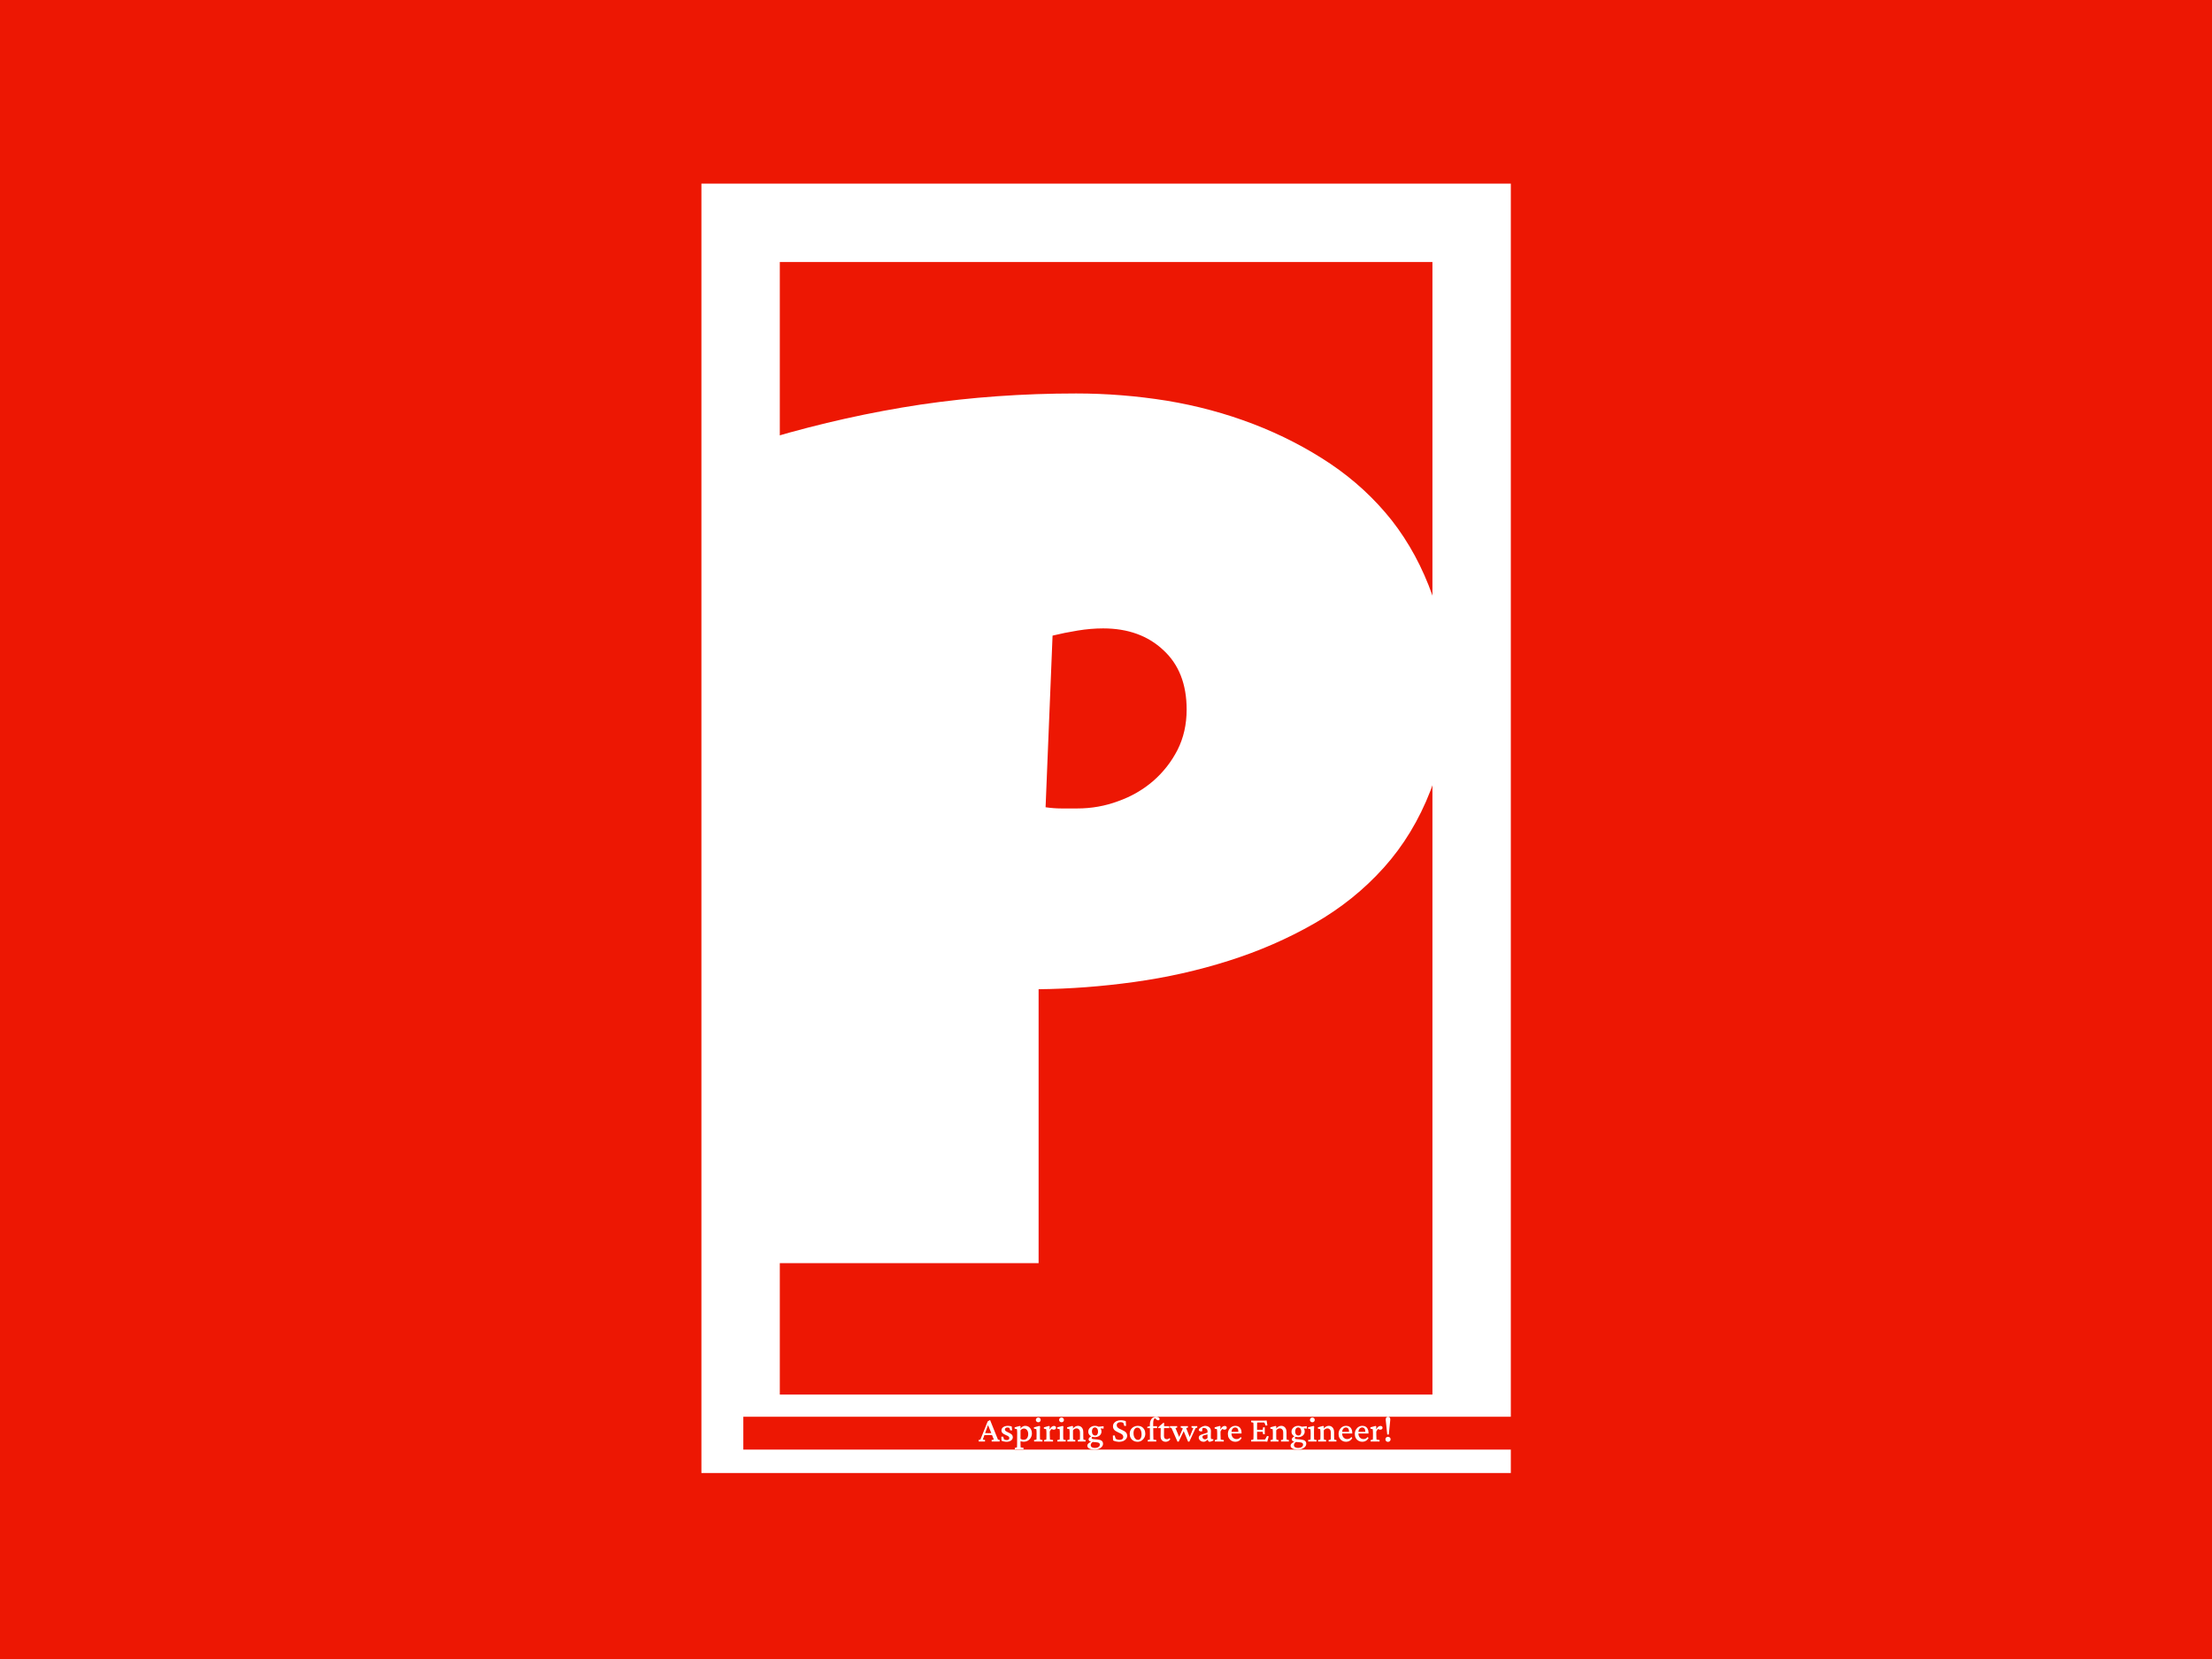
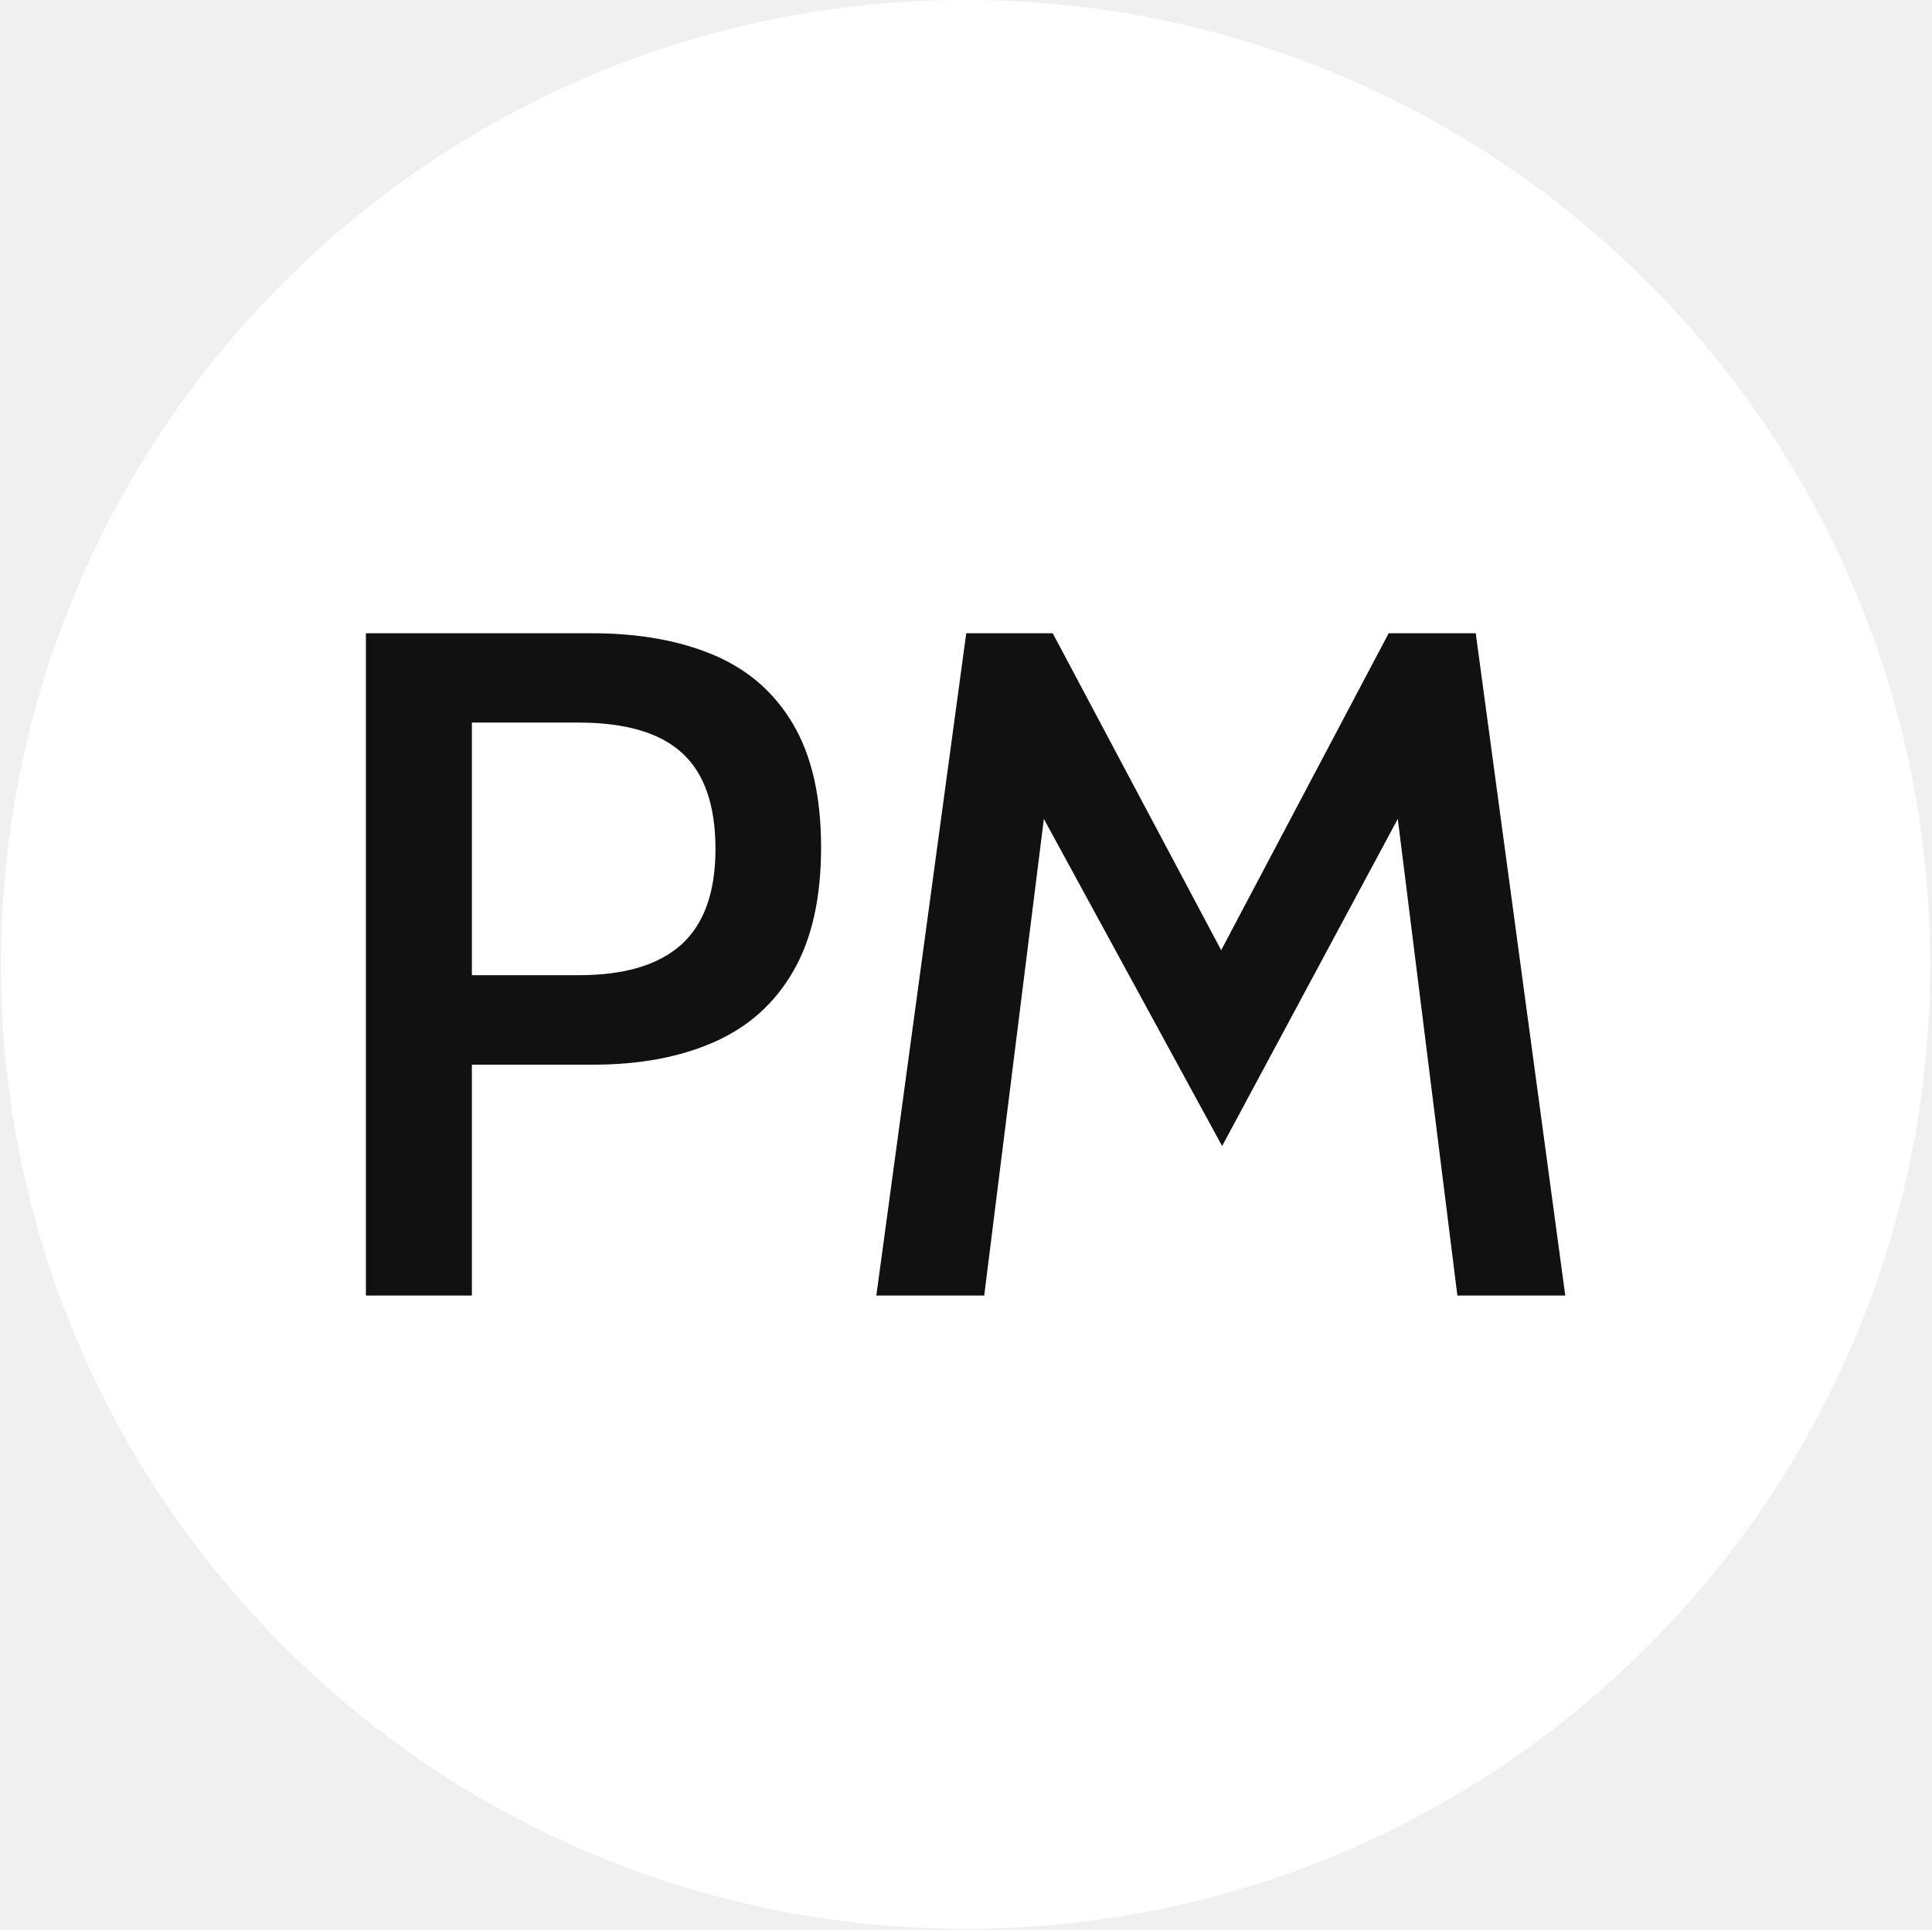
- <svg xmlns="http://www.w3.org/2000/svg" version="1.1" width="1000" height="750" viewBox="0 0 1000 750">
-   <rect width="1000" height="750" fill="#ed1703" />
-   <g transform="matrix(0.3659148,0,0,0.3659148,317.0974,82.4618)">
-     <svg viewBox="0 0 161 257" data-background-color="#ed1703" preserveAspectRatio="xMidYMid meet" height="1596" width="1000">
-       <g id="tight-bounds" transform="matrix(1,0,0,1,-0.02409363,0.2368469)">
-         <svg viewBox="0 0 161.048 256.526" height="256.526" width="161.048">
+ <svg xmlns="http://www.w3.org/2000/svg" version="1.1" width="1000" height="999" viewBox="0 0 1000 999">
+   <g transform="matrix(1,0,0,1,-0.2157434,-0.2155277)">
+     <svg viewBox="0 0 343 343" data-background-color="#111111" preserveAspectRatio="xMidYMid meet" height="999" width="1000">
+       <g id="tight-bounds" transform="matrix(1,0,0,1,0.074,0.074)">
+         <svg viewBox="0 0 342.852 342.852" height="342.852" width="342.852">
          <g>
            <svg />
          </g>
          <g>
-             <svg viewBox="0 0 161.048 256.526" height="256.526" width="161.048">
-               <g transform="matrix(1,0,0,1,-117.2359,4.663132)">
-                 <path d="M117.236 251.863v-256.526h161.048l0 245.324h-152.703v6.539l152.703 0v4.663zM262.679 236.258v-225.316h-129.838v225.316z" fill="#ffffff" fill-rule="nonzero" stroke="none" stroke-width="1" stroke-linecap="butt" stroke-linejoin="miter" stroke-miterlimit="10" stroke-dasharray="" stroke-dashoffset="0" font-family="none" font-weight="none" font-size="none" text-anchor="none" style="mix-blend-mode: normal" data-fill-palette-color="tertiary" />
-                 <g>
-                   <path d="M173.66 245.59h-1.243l-0.021-0.296 0.36-0.099 1.44-3.603 0.475-0.275 1.566 3.878 0.355 0.099-0.022 0.296h-1.575l-0.015-0.296 0.439-0.099-0.41-1.011-0.078-0.225-0.748-1.836 0.177-0.043-0.686 1.871-0.078 0.213-0.36 1.031 0.438 0.099zM173.449 244.319v0-0.41c0.09 0.005 0.205 0.011 0.345 0.018 0.142 0.007 0.321 0.01 0.537 0.01v0c0.212 0 0.391-0.003 0.537-0.01 0.147-0.007 0.262-0.013 0.345-0.018v0 0.402c-0.136 0-0.278-0.002-0.426-0.007-0.148-0.005-0.3-0.007-0.456-0.007v0c-0.155 0-0.305 0.002-0.448 0.007-0.144 0.005-0.288 0.01-0.434 0.015zM177.947 245.647v0c-0.178 0-0.358-0.021-0.54-0.064-0.181-0.042-0.336-0.096-0.462-0.162v0l-0.037-0.784h0.382l0.142 0.508c0.165 0.114 0.353 0.171 0.564 0.17v0c0.155 0 0.279-0.037 0.372-0.11 0.092-0.073 0.137-0.169 0.137-0.286v0c0-0.118-0.043-0.22-0.13-0.307-0.088-0.088-0.261-0.183-0.519-0.286v0c-0.339-0.137-0.578-0.276-0.715-0.417-0.136-0.142-0.204-0.321-0.204-0.536v0c0-0.175 0.054-0.329 0.162-0.463 0.108-0.134 0.257-0.24 0.446-0.318 0.188-0.077 0.407-0.116 0.657-0.116v0c0.137 0 0.276 0.012 0.416 0.035 0.141 0.024 0.261 0.057 0.36 0.098v0l0.078 0.764h-0.367l-0.169-0.48c-0.047-0.029-0.104-0.052-0.171-0.068-0.066-0.016-0.134-0.025-0.204-0.025v0c-0.16 0-0.288 0.037-0.385 0.11-0.096 0.073-0.145 0.166-0.144 0.279v0c0 0.127 0.054 0.233 0.162 0.318 0.108 0.084 0.298 0.187 0.571 0.31v0c0.311 0.137 0.531 0.275 0.658 0.414 0.126 0.139 0.189 0.31 0.19 0.512v0c0 0.263-0.116 0.48-0.349 0.649-0.233 0.17-0.534 0.255-0.901 0.255zM181.316 247.144h-1.709l-0.021-0.275 0.438-0.113c0-0.024 0.002-0.068 0.007-0.132 0.004-0.064 0.007-0.147 0.01-0.25 0.002-0.103 0.004-0.226 0.008-0.367 0.002-0.141 0.003-0.301 0.002-0.481v0l0.015-1.631c0-0.141-0.005-0.28-0.015-0.417-0.01-0.137-0.024-0.252-0.041-0.345v0l-0.453-0.1v-0.26l1.046-0.284 0.149 0.114-0.051 0.402 0.022 0.008c0.127-0.17 0.271-0.302 0.431-0.397 0.16-0.094 0.334-0.14 0.522-0.14v0c0.25 0 0.473 0.062 0.671 0.187 0.198 0.124 0.355 0.298 0.473 0.522 0.118 0.224 0.176 0.484 0.176 0.781v0c0 0.31-0.07 0.592-0.211 0.843-0.142 0.253-0.336 0.454-0.583 0.605-0.247 0.15-0.533 0.226-0.857 0.225v0c-0.099 0-0.204-0.009-0.316-0.027-0.11-0.019-0.21-0.048-0.299-0.086v0 0.502c0 0.174 0.003 0.326 0.01 0.459 0.008 0.132 0.013 0.222 0.017 0.269v0l0.58 0.098zM181.365 245.244v0c0.179 0 0.335-0.042 0.467-0.127 0.131-0.085 0.235-0.211 0.311-0.377 0.075-0.168 0.115-0.372 0.12-0.612v0c0.004-0.23-0.033-0.429-0.11-0.596-0.078-0.168-0.181-0.296-0.308-0.385-0.126-0.09-0.27-0.135-0.43-0.134v0c-0.137 0-0.263 0.03-0.379 0.091-0.115 0.062-0.217 0.151-0.306 0.269v0 1.673c0.08 0.061 0.176 0.109 0.289 0.145 0.113 0.036 0.228 0.054 0.346 0.053zM185.088 245.59h-1.646l-0.022-0.282 0.473-0.107c0.005-0.018 0.01-0.054 0.015-0.108 0.005-0.054 0.009-0.132 0.011-0.233 0.002-0.101 0.003-0.232 0.003-0.392v0l0.007-0.502c0-0.175-0.005-0.334-0.014-0.478-0.01-0.144-0.024-0.262-0.042-0.355v0l-0.473-0.1v-0.26l1.101-0.284 0.134 0.107c-0.013 0.146-0.024 0.291-0.032 0.437-0.007 0.147-0.01 0.316-0.01 0.509v0 0.89c0 0.193 0.003 0.36 0.01 0.501 0.008 0.141 0.018 0.23 0.032 0.268v0l0.473 0.107zM184.268 241.763v0c-0.141 0-0.257-0.045-0.349-0.135-0.093-0.09-0.139-0.201-0.139-0.332v0c0-0.127 0.046-0.237 0.139-0.329 0.092-0.092 0.208-0.137 0.349-0.137v0c0.142 0 0.256 0.046 0.343 0.137 0.087 0.092 0.13 0.201 0.13 0.329v0c0 0.132-0.043 0.243-0.13 0.332-0.087 0.09-0.201 0.135-0.343 0.135zM187.192 245.59h-1.758l-0.022-0.275 0.438-0.114c0.005-0.018 0.01-0.058 0.015-0.12 0.005-0.061 0.01-0.143 0.014-0.246 0.004-0.104 0.006-0.227 0.006-0.367v0-0.544c0-0.155-0.004-0.303-0.013-0.443-0.01-0.139-0.024-0.255-0.044-0.348v0l-0.451-0.1v-0.26l1.039-0.284 0.127 0.107-0.029 0.579 0.022 0.007c0.141-0.268 0.282-0.449 0.424-0.544 0.141-0.095 0.28-0.142 0.416-0.142v0c0.118 0 0.216 0.029 0.297 0.088 0.08 0.059 0.12 0.149 0.12 0.272v0c0 0.122-0.044 0.217-0.132 0.284-0.087 0.066-0.191 0.098-0.314 0.098v0c-0.095 0-0.183-0.018-0.264-0.053-0.082-0.035-0.163-0.092-0.243-0.172v0l0.14 0.034c-0.075 0.057-0.151 0.132-0.229 0.226-0.078 0.095-0.148 0.208-0.208 0.34v0l0.006 0.628c0.005 0.137 0.01 0.27 0.014 0.399 0.005 0.13 0.01 0.244 0.015 0.343 0.005 0.099 0.01 0.172 0.014 0.218v0l0.613 0.1zM189.714 245.59h-1.646l-0.021-0.282 0.473-0.107c0.005-0.018 0.009-0.054 0.013-0.108 0.005-0.054 0.009-0.132 0.012-0.233 0.002-0.101 0.003-0.232 0.003-0.392v0l0.007-0.502c0-0.175-0.005-0.334-0.014-0.478-0.009-0.144-0.023-0.262-0.042-0.355v0l-0.473-0.1v-0.26l1.102-0.284 0.133 0.107c-0.013 0.146-0.024 0.291-0.032 0.437-0.007 0.147-0.01 0.316-0.01 0.509v0 0.89c0 0.193 0.003 0.36 0.01 0.501 0.008 0.141 0.018 0.23 0.032 0.268v0l0.474 0.107zM188.893 241.763v0c-0.141 0-0.257-0.045-0.348-0.135-0.092-0.09-0.137-0.201-0.138-0.332v0c0-0.127 0.046-0.237 0.138-0.329 0.092-0.092 0.208-0.137 0.348-0.137v0c0.142 0 0.256 0.046 0.343 0.137 0.088 0.092 0.132 0.201 0.132 0.329v0c0 0.132-0.044 0.243-0.132 0.332-0.087 0.09-0.201 0.135-0.343 0.135zM191.62 245.59h-1.568l-0.02-0.275 0.437-0.114c0.005-0.023 0.01-0.064 0.014-0.123 0.005-0.059 0.008-0.138 0.01-0.237 0.003-0.098 0.004-0.223 0.005-0.373v0l0.007-0.544c0-0.155-0.005-0.303-0.015-0.443-0.01-0.139-0.024-0.255-0.042-0.348v0l-0.452-0.1v-0.26l1.045-0.284 0.148 0.114-0.042 0.388 0.022 0.007c0.16-0.179 0.323-0.311 0.487-0.395 0.165-0.085 0.341-0.127 0.529-0.127v0c0.183 0 0.352 0.046 0.508 0.137 0.156 0.092 0.283 0.23 0.379 0.414 0.096 0.183 0.145 0.414 0.145 0.691v0 0.757c0 0.164 0.003 0.315 0.01 0.454 0.007 0.139 0.015 0.23 0.024 0.272v0l0.439 0.114-0.015 0.275h-1.539l-0.021-0.275 0.409-0.114c0.01-0.038 0.017-0.088 0.022-0.152 0.005-0.063 0.008-0.14 0.01-0.233 0.003-0.092 0.004-0.194 0.004-0.306v0-0.706c0-0.198-0.033-0.357-0.1-0.477-0.066-0.12-0.149-0.207-0.25-0.262-0.101-0.054-0.208-0.081-0.321-0.081v0c-0.147 0-0.281 0.034-0.404 0.102-0.121 0.068-0.227 0.164-0.316 0.287v0 1.059c0 0.198 0.003 0.365 0.01 0.501 0.007 0.136 0.015 0.225 0.024 0.268v0l0.439 0.114zM195.483 247.2v0c-0.452 0-0.809-0.07-1.07-0.211-0.261-0.142-0.392-0.328-0.392-0.558v0c0-0.165 0.068-0.314 0.205-0.449 0.137-0.134 0.349-0.262 0.635-0.385v0l0.284 0.05c-0.142 0.09-0.253 0.191-0.333 0.303-0.08 0.113-0.12 0.235-0.12 0.368v0c0 0.175 0.074 0.311 0.223 0.409 0.148 0.099 0.352 0.149 0.61 0.149v0c0.292 0 0.53-0.063 0.715-0.188 0.183-0.124 0.275-0.283 0.275-0.476v0c0-0.147-0.053-0.256-0.159-0.328-0.106-0.073-0.286-0.12-0.54-0.139v0l-0.791-0.064-0.093-0.034c-0.193 0-0.351-0.045-0.476-0.135-0.125-0.089-0.188-0.204-0.188-0.346v0c0-0.132 0.065-0.26 0.196-0.384 0.129-0.124 0.311-0.231 0.546-0.322v0l0.099 0.141c-0.08 0.052-0.14 0.101-0.18 0.146-0.041 0.044-0.061 0.088-0.06 0.13v0c0 0.066 0.026 0.119 0.078 0.159 0.052 0.04 0.125 0.064 0.218 0.074v0l0.961 0.091c0.339 0.034 0.594 0.12 0.763 0.259 0.17 0.139 0.255 0.333 0.255 0.583v0c0 0.211-0.073 0.405-0.22 0.581-0.146 0.176-0.343 0.317-0.593 0.421-0.25 0.103-0.532 0.155-0.848 0.155zM195.532 244.728v0c-0.258 0-0.488-0.046-0.688-0.137-0.2-0.092-0.356-0.219-0.469-0.382-0.114-0.162-0.171-0.349-0.17-0.561v0c0-0.226 0.059-0.426 0.176-0.601 0.119-0.174 0.278-0.312 0.477-0.416 0.201-0.103 0.428-0.155 0.682-0.155v0c0.25 0 0.472 0.049 0.668 0.148 0.195 0.099 0.349 0.234 0.461 0.403 0.114 0.169 0.171 0.362 0.171 0.579v0c0 0.217-0.057 0.41-0.171 0.578-0.113 0.17-0.268 0.303-0.465 0.399-0.198 0.096-0.421 0.145-0.672 0.145zM195.583 244.404v0c0.174 0 0.312-0.068 0.417-0.205 0.103-0.137 0.155-0.321 0.154-0.551v0c0-0.258-0.058-0.465-0.173-0.621-0.115-0.156-0.264-0.234-0.448-0.234v0c-0.178 0-0.323 0.073-0.434 0.22-0.111 0.146-0.166 0.336-0.167 0.571v0c0 0.245 0.059 0.443 0.177 0.593 0.118 0.151 0.276 0.227 0.474 0.227zM197.257 242.547v0.486l-0.884-0.07-0.268-0.296zM200.343 245.654v0c-0.203 0-0.417-0.026-0.643-0.078-0.226-0.051-0.412-0.119-0.559-0.204v0l-0.042-0.961 0.353-0.029 0.213 0.664c0.113 0.07 0.236 0.124 0.37 0.162 0.134 0.038 0.272 0.056 0.414 0.057v0c0.226 0 0.403-0.052 0.532-0.155 0.13-0.103 0.195-0.244 0.195-0.424v0c0-0.17-0.05-0.308-0.149-0.414-0.098-0.106-0.226-0.198-0.381-0.274-0.155-0.078-0.321-0.155-0.498-0.23-0.176-0.075-0.342-0.163-0.498-0.265-0.155-0.101-0.283-0.226-0.381-0.375-0.098-0.148-0.148-0.335-0.148-0.561v0c0-0.235 0.066-0.444 0.198-0.625 0.131-0.181 0.316-0.323 0.554-0.424 0.237-0.101 0.512-0.152 0.823-0.151v0c0.118 0 0.235 0.007 0.353 0.021 0.118 0.013 0.23 0.033 0.336 0.06 0.106 0.026 0.201 0.058 0.285 0.095v0l0.063 0.933-0.353 0.027-0.204-0.627c-0.151-0.09-0.338-0.135-0.558-0.135v0c-0.226 0-0.407 0.055-0.544 0.167-0.137 0.11-0.205 0.257-0.205 0.441v0c0 0.165 0.05 0.302 0.149 0.412 0.098 0.111 0.227 0.208 0.385 0.291 0.158 0.082 0.326 0.161 0.504 0.235 0.179 0.075 0.348 0.162 0.505 0.262 0.158 0.098 0.286 0.219 0.385 0.363 0.099 0.144 0.149 0.324 0.149 0.541v0c0 0.23-0.068 0.436-0.205 0.618-0.136 0.181-0.324 0.324-0.565 0.428-0.24 0.103-0.518 0.155-0.833 0.155zM204.029 245.647v0c-0.31 0-0.584-0.067-0.822-0.202-0.238-0.134-0.423-0.32-0.555-0.558-0.132-0.237-0.198-0.509-0.198-0.816v0c0-0.325 0.074-0.606 0.222-0.843 0.148-0.238 0.344-0.423 0.588-0.555 0.242-0.131 0.507-0.197 0.794-0.197v0c0.297 0 0.557 0.066 0.779 0.197 0.224 0.132 0.399 0.315 0.527 0.548 0.127 0.233 0.191 0.503 0.191 0.808v0c0 0.301-0.068 0.574-0.206 0.819-0.136 0.245-0.319 0.439-0.549 0.583-0.231 0.144-0.488 0.216-0.771 0.216zM204.1 245.279v0c0.147 0 0.272-0.045 0.377-0.134 0.106-0.089 0.189-0.216 0.247-0.381 0.059-0.165 0.088-0.353 0.089-0.565v0c0-0.41-0.078-0.741-0.233-0.993-0.155-0.252-0.36-0.378-0.615-0.377v0c-0.226 0-0.408 0.101-0.547 0.304-0.139 0.203-0.208 0.471-0.208 0.804v0c0 0.259 0.038 0.49 0.113 0.693 0.075 0.203 0.181 0.362 0.318 0.477 0.136 0.115 0.289 0.172 0.459 0.172zM207.752 245.308l-0.022 0.282h-1.688l-0.014-0.275 0.438-0.114c0-0.051 0.001-0.106 0.003-0.165 0.003-0.059 0.004-0.131 0.004-0.215 0-0.085 0-0.188 0-0.308 0-0.12 0-0.267 0-0.442v0l-0.007-1.144v-0.755c0-0.302 0.052-0.567 0.155-0.795 0.104-0.228 0.247-0.404 0.428-0.53 0.181-0.124 0.39-0.187 0.625-0.186v0c0.203 0 0.373 0.043 0.512 0.13 0.139 0.087 0.208 0.199 0.208 0.335v0c0 0.075-0.025 0.135-0.074 0.181-0.05 0.044-0.115 0.067-0.195 0.067v0c-0.122 0-0.243-0.054-0.36-0.162v0l-0.346-0.333 0.213 0.042c-0.16 0-0.285 0.087-0.375 0.262-0.09 0.175-0.135 0.427-0.134 0.756v0 0.608l0.014 0.38 0.007 1.102c0 0.217 0.003 0.433 0.01 0.65 0.007 0.217 0.013 0.391 0.018 0.522v0zM207.899 242.935h-1.942v-0.268l0.509-0.127 0.502 0.007h0.931zM210.386 244.919l0.142 0.184c-0.08 0.17-0.204 0.303-0.372 0.399-0.167 0.096-0.342 0.145-0.527 0.145v0c-0.301 0-0.548-0.089-0.74-0.268-0.193-0.179-0.289-0.448-0.29-0.806v0l0.021-1.646h-0.495v-0.176l1.004-0.868h0.169l-0.014 0.868-0.015 1.724c0 0.226 0.051 0.392 0.152 0.5 0.101 0.108 0.246 0.162 0.435 0.162v0c0.103 0 0.2-0.02 0.29-0.059 0.09-0.041 0.17-0.094 0.24-0.159zM210.322 242.927h-1.349v-0.387h1.349zM214.313 245.619h-0.248l-1.123-2.699-0.353-0.106 0.014-0.282h1.434l0.014 0.282-0.367 0.106 0.791 2.013h-0.184l0.813-2.013-0.367-0.106 0.013-0.282h1.138l0.013 0.282-0.331 0.106zM212.201 245.619h-0.247l-1.181-2.699-0.331-0.106 0.015-0.282h1.433l0.014 0.282-0.347 0.106 0.835 2.013h-0.213l0.897-2.055 0.213 0.446zM217.172 245.647v0c-0.198 0-0.372-0.041-0.522-0.123-0.15-0.083-0.266-0.186-0.345-0.308-0.08-0.122-0.12-0.245-0.121-0.368v0c0-0.16 0.051-0.293 0.152-0.399 0.101-0.105 0.27-0.196 0.505-0.272v0l1.088-0.353v-0.324c0-0.109-0.034-0.21-0.103-0.304-0.068-0.095-0.159-0.17-0.272-0.227-0.113-0.056-0.24-0.084-0.382-0.084v0c-0.098 0-0.168 0.022-0.208 0.067-0.04 0.045-0.064 0.134-0.074 0.265v0l-0.021 0.339c-0.188 0.042-0.347 0.037-0.476-0.017-0.13-0.055-0.195-0.146-0.196-0.272v0c0-0.08 0.039-0.162 0.118-0.247 0.078-0.085 0.177-0.166 0.296-0.245 0.121-0.077 0.249-0.142 0.385-0.193 0.137-0.052 0.267-0.087 0.389-0.106v0c0.367 0 0.663 0.093 0.887 0.279 0.223 0.185 0.337 0.431 0.341 0.738v0l-0.02 1.115c0 0.104 0.003 0.197 0.01 0.279 0.007 0.083 0.02 0.146 0.039 0.188v0l0.451 0.084v0.24l-0.38 0.156c-0.071 0.028-0.137 0.05-0.198 0.067-0.061 0.016-0.115 0.025-0.162 0.025v0c-0.16 0-0.266-0.085-0.319-0.255v0l-0.092-0.297 0.121 0.015c-0.151 0.175-0.301 0.308-0.449 0.399-0.148 0.092-0.295 0.137-0.442 0.138zM217.42 245.159v0c0.095 0 0.184-0.021 0.269-0.064 0.085-0.042 0.165-0.106 0.24-0.19v0-0.728l-0.693 0.171c-0.113 0.028-0.194 0.071-0.243 0.13-0.05 0.059-0.075 0.135-0.075 0.23v0c0 0.118 0.05 0.222 0.149 0.314 0.099 0.092 0.217 0.137 0.353 0.137zM221.163 245.59h-1.759l-0.02-0.275 0.437-0.114c0.005-0.018 0.01-0.058 0.014-0.12 0.005-0.061 0.01-0.143 0.015-0.246 0.005-0.104 0.007-0.227 0.007-0.367v0-0.544c0-0.155-0.005-0.303-0.015-0.443-0.01-0.139-0.024-0.255-0.042-0.348v0l-0.452-0.1v-0.26l1.038-0.284 0.128 0.107-0.029 0.579 0.021 0.007c0.141-0.268 0.282-0.449 0.424-0.544 0.141-0.095 0.28-0.142 0.417-0.142v0c0.118 0 0.216 0.029 0.296 0.088 0.08 0.059 0.12 0.149 0.12 0.272v0c0 0.122-0.043 0.217-0.13 0.284-0.088 0.066-0.193 0.098-0.315 0.098v0c-0.094 0-0.182-0.018-0.265-0.053-0.082-0.035-0.163-0.092-0.243-0.172v0l0.142 0.034c-0.076 0.057-0.153 0.132-0.23 0.226-0.078 0.095-0.148 0.208-0.208 0.34v0l0.007 0.628c0.005 0.137 0.009 0.27 0.013 0.399 0.005 0.13 0.01 0.244 0.014 0.343 0.005 0.099 0.01 0.172 0.015 0.218v0l0.614 0.1zM223.48 245.647v0c-0.283 0-0.537-0.064-0.764-0.191-0.226-0.127-0.405-0.306-0.536-0.537-0.132-0.23-0.198-0.499-0.198-0.806v0c0-0.334 0.071-0.623 0.212-0.868 0.141-0.245 0.325-0.436 0.554-0.572 0.229-0.136 0.475-0.202 0.739-0.197v0c0.386 0.005 0.685 0.131 0.897 0.378 0.211 0.247 0.317 0.582 0.317 1.006v0 0.141h-2.132v-0.332h1.595l-0.091 0.12v-0.183c0-0.25-0.056-0.446-0.169-0.59-0.114-0.144-0.272-0.216-0.474-0.216v0c-0.126 0-0.246 0.038-0.361 0.113-0.113 0.076-0.204 0.189-0.274 0.34-0.07 0.15-0.106 0.338-0.106 0.564v0 0.107c0 0.367 0.094 0.657 0.282 0.868 0.188 0.212 0.433 0.318 0.735 0.318v0c0.16 0 0.306-0.031 0.438-0.093 0.131-0.061 0.258-0.166 0.381-0.316v0l0.19 0.176c-0.132 0.258-0.305 0.451-0.519 0.579-0.214 0.127-0.453 0.191-0.716 0.191zM230.112 244.559l-0.296 1.073c-0.132-0.018-0.264-0.03-0.397-0.035-0.132-0.005-0.255-0.007-0.367-0.007v0h-2.43l-0.02-0.296 0.438-0.099c0.009-0.024 0.017-0.081 0.024-0.17 0.007-0.089 0.011-0.209 0.013-0.361 0.003-0.15 0.004-0.327 0.005-0.529v0-1.228c0-0.207-0.001-0.388-0.005-0.541-0.002-0.153-0.006-0.274-0.013-0.363-0.008-0.09-0.016-0.144-0.024-0.163v0l-0.438-0.099 0.02-0.296h2.246c0.07 0 0.153-0.001 0.247-0.005 0.095-0.002 0.191-0.005 0.29-0.01 0.099-0.005 0.194-0.012 0.283-0.021v0l0.155 0.974-0.346 0.05-0.247-0.601c-0.047-0.009-0.093-0.015-0.137-0.02-0.045-0.005-0.096-0.007-0.152-0.007v0h-0.713c-0.09 0-0.171 0.001-0.245 0.003-0.073 0.003-0.14 0.009-0.201 0.017v0c0 0.029-0.001 0.084-0.004 0.166-0.002 0.083-0.004 0.182-0.006 0.297-0.003 0.116-0.004 0.237-0.004 0.364v0 1.765c0 0.114 0.001 0.222 0.004 0.326 0.002 0.103 0.004 0.193 0.006 0.269 0.003 0.075 0.004 0.129 0.004 0.162v0c0.075 0.01 0.152 0.017 0.23 0.021 0.077 0.004 0.17 0.006 0.278 0.006v0h0.587c0.108 0 0.194-0.001 0.258-0.003 0.064-0.002 0.113-0.005 0.147-0.01 0.036-0.005 0.068-0.01 0.096-0.014v0l0.374-0.679zM229.321 244.157h-0.326l-0.078-0.48c-0.028-0.005-0.072-0.01-0.133-0.015-0.062-0.005-0.135-0.007-0.22-0.007v0h-0.48c-0.07 0-0.142 0.001-0.215 0.004-0.072 0.002-0.139 0.005-0.201 0.01v0-0.416c0.062 0.005 0.129 0.007 0.201 0.007 0.073 0 0.145 0 0.215 0v0h0.48c0.085 0 0.158-0.001 0.22-0.004 0.061-0.002 0.105-0.003 0.133-0.003v0l0.078-0.488h0.326zM232.053 245.59h-1.568l-0.02-0.275 0.437-0.114c0.005-0.023 0.01-0.064 0.014-0.123 0.005-0.059 0.009-0.138 0.012-0.237 0.002-0.098 0.003-0.223 0.003-0.373v0l0.007-0.544c0-0.155-0.005-0.303-0.015-0.443-0.01-0.139-0.024-0.255-0.041-0.348v0l-0.453-0.1v-0.26l1.046-0.284 0.149 0.114-0.044 0.388 0.022 0.007c0.16-0.179 0.323-0.311 0.487-0.395 0.165-0.085 0.341-0.127 0.53-0.127v0c0.183 0 0.353 0.046 0.509 0.137 0.155 0.092 0.281 0.23 0.377 0.414 0.096 0.183 0.145 0.414 0.145 0.691v0 0.757c0 0.164 0.003 0.315 0.01 0.454 0.008 0.139 0.016 0.23 0.025 0.272v0l0.438 0.114-0.015 0.275h-1.539l-0.021-0.275 0.409-0.114c0.01-0.038 0.017-0.088 0.022-0.152 0.005-0.063 0.008-0.14 0.01-0.233 0.003-0.092 0.004-0.194 0.004-0.306v0-0.706c0-0.198-0.033-0.357-0.1-0.477-0.066-0.12-0.149-0.207-0.25-0.262-0.101-0.054-0.208-0.081-0.321-0.081v0c-0.146 0-0.28 0.034-0.402 0.102-0.122 0.068-0.229 0.164-0.318 0.287v0 1.059c0 0.198 0.003 0.365 0.01 0.501 0.008 0.136 0.016 0.225 0.025 0.268v0l0.438 0.114zM235.917 247.2v0c-0.451 0-0.808-0.07-1.069-0.211-0.261-0.142-0.392-0.328-0.392-0.558v0c0-0.165 0.068-0.314 0.204-0.449 0.137-0.134 0.349-0.262 0.636-0.385v0l0.282 0.05c-0.142 0.09-0.253 0.191-0.333 0.303-0.08 0.113-0.12 0.235-0.12 0.368v0c0 0.175 0.074 0.311 0.223 0.409 0.148 0.099 0.352 0.149 0.612 0.149v0c0.291 0 0.529-0.063 0.713-0.188 0.183-0.124 0.275-0.283 0.275-0.476v0c0-0.147-0.053-0.256-0.159-0.328-0.106-0.073-0.286-0.12-0.54-0.139v0l-0.791-0.064-0.093-0.034c-0.193 0-0.351-0.045-0.475-0.135-0.125-0.089-0.188-0.204-0.188-0.346v0c0-0.132 0.065-0.26 0.195-0.384 0.129-0.124 0.311-0.231 0.547-0.322v0l0.098 0.141c-0.08 0.052-0.14 0.101-0.179 0.146-0.041 0.044-0.061 0.088-0.061 0.13v0c0 0.066 0.026 0.119 0.078 0.159 0.052 0.04 0.125 0.064 0.22 0.074v0l0.96 0.091c0.338 0.034 0.593 0.12 0.762 0.259 0.17 0.139 0.255 0.333 0.255 0.583v0c0 0.211-0.073 0.405-0.22 0.581-0.146 0.176-0.343 0.317-0.593 0.421-0.25 0.103-0.532 0.155-0.847 0.155zM235.966 244.728v0c-0.258 0-0.488-0.046-0.689-0.137-0.2-0.092-0.356-0.219-0.468-0.382-0.114-0.162-0.171-0.349-0.171-0.561v0c0-0.226 0.059-0.426 0.178-0.601 0.118-0.174 0.276-0.312 0.476-0.416 0.201-0.103 0.428-0.155 0.681-0.155v0c0.25 0 0.472 0.049 0.668 0.148 0.195 0.099 0.349 0.234 0.463 0.403 0.113 0.169 0.169 0.362 0.169 0.579v0c0 0.217-0.056 0.41-0.169 0.578-0.114 0.17-0.27 0.303-0.467 0.399-0.198 0.096-0.421 0.145-0.671 0.145zM236.016 244.404v0c0.174 0 0.312-0.068 0.417-0.205 0.103-0.137 0.155-0.321 0.155-0.551v0c0-0.258-0.058-0.465-0.174-0.621-0.115-0.156-0.264-0.234-0.448-0.234v0c-0.178 0-0.323 0.073-0.434 0.22-0.111 0.146-0.166 0.336-0.167 0.571v0c0 0.245 0.059 0.443 0.177 0.593 0.119 0.151 0.277 0.227 0.474 0.227zM237.69 242.547v0.486l-0.884-0.07-0.268-0.296zM239.611 245.59h-1.646l-0.021-0.282 0.473-0.107c0.005-0.018 0.01-0.054 0.015-0.108 0.004-0.054 0.007-0.132 0.01-0.233 0.002-0.101 0.003-0.232 0.003-0.392v0l0.007-0.502c0-0.175-0.005-0.334-0.014-0.478-0.009-0.144-0.023-0.262-0.042-0.355v0l-0.473-0.1v-0.26l1.102-0.284 0.133 0.107c-0.013 0.146-0.024 0.291-0.032 0.437-0.007 0.147-0.01 0.316-0.01 0.509v0 0.89c0 0.193 0.003 0.36 0.01 0.501 0.008 0.141 0.018 0.23 0.032 0.268v0l0.474 0.107zM238.792 241.763v0c-0.142 0-0.258-0.045-0.35-0.135-0.092-0.09-0.137-0.201-0.137-0.332v0c0-0.127 0.046-0.237 0.137-0.329 0.092-0.092 0.208-0.137 0.35-0.137v0c0.141 0 0.255 0.046 0.341 0.137 0.088 0.092 0.132 0.201 0.132 0.329v0c0 0.132-0.044 0.243-0.132 0.332-0.087 0.09-0.201 0.135-0.341 0.135zM241.517 245.59h-1.568l-0.02-0.275 0.437-0.114c0.005-0.023 0.01-0.064 0.014-0.123 0.005-0.059 0.009-0.138 0.012-0.237 0.002-0.098 0.003-0.223 0.003-0.373v0l0.007-0.544c0-0.155-0.005-0.303-0.015-0.443-0.01-0.139-0.024-0.255-0.042-0.348v0l-0.452-0.1v-0.26l1.045-0.284 0.148 0.114-0.042 0.388 0.022 0.007c0.16-0.179 0.323-0.311 0.487-0.395 0.165-0.085 0.341-0.127 0.53-0.127v0c0.183 0 0.353 0.046 0.509 0.137 0.155 0.092 0.281 0.23 0.377 0.414 0.096 0.183 0.145 0.414 0.145 0.691v0 0.757c0 0.164 0.003 0.315 0.01 0.454 0.007 0.139 0.015 0.23 0.025 0.272v0l0.438 0.114-0.015 0.275h-1.539l-0.021-0.275 0.409-0.114c0.01-0.038 0.017-0.088 0.022-0.152 0.005-0.063 0.008-0.14 0.01-0.233 0.003-0.092 0.004-0.194 0.004-0.306v0-0.706c0-0.198-0.033-0.357-0.1-0.477-0.066-0.12-0.149-0.207-0.25-0.262-0.101-0.054-0.208-0.081-0.321-0.081v0c-0.146 0-0.28 0.034-0.402 0.102-0.122 0.068-0.229 0.164-0.318 0.287v0 1.059c0 0.198 0.003 0.365 0.01 0.501 0.007 0.136 0.015 0.225 0.024 0.268v0l0.439 0.114zM245.5 245.647v0c-0.283 0-0.537-0.064-0.762-0.191-0.226-0.127-0.405-0.306-0.536-0.537-0.132-0.23-0.198-0.499-0.199-0.806v0c0-0.334 0.071-0.623 0.213-0.868 0.141-0.245 0.325-0.436 0.554-0.572 0.229-0.136 0.474-0.202 0.738-0.197v0c0.387 0.005 0.686 0.131 0.896 0.378 0.212 0.247 0.318 0.582 0.319 1.006v0 0.141h-2.134v-0.332h1.597l-0.092 0.12v-0.183c0-0.25-0.056-0.446-0.17-0.59-0.113-0.144-0.27-0.216-0.473-0.216v0c-0.127 0-0.247 0.038-0.36 0.113-0.113 0.076-0.204 0.189-0.275 0.34-0.071 0.15-0.107 0.338-0.107 0.564v0 0.107c0 0.367 0.095 0.657 0.284 0.868 0.188 0.212 0.432 0.318 0.733 0.318v0c0.16 0 0.306-0.031 0.438-0.093 0.132-0.061 0.259-0.166 0.382-0.316v0l0.191 0.176c-0.132 0.258-0.305 0.451-0.519 0.579-0.214 0.127-0.453 0.191-0.718 0.191zM248.736 245.647v0c-0.283 0-0.537-0.064-0.764-0.191-0.226-0.127-0.405-0.306-0.536-0.537-0.132-0.23-0.198-0.499-0.198-0.806v0c0-0.334 0.071-0.623 0.212-0.868 0.141-0.245 0.325-0.436 0.554-0.572 0.229-0.136 0.474-0.202 0.738-0.197v0c0.387 0.005 0.686 0.131 0.898 0.378 0.211 0.247 0.317 0.582 0.317 1.006v0 0.141h-2.132v-0.332h1.595l-0.091 0.12v-0.183c0-0.25-0.056-0.446-0.169-0.59-0.114-0.144-0.272-0.216-0.475-0.216v0c-0.126 0-0.246 0.038-0.36 0.113-0.113 0.076-0.204 0.189-0.274 0.34-0.07 0.15-0.106 0.338-0.106 0.564v0 0.107c0 0.367 0.094 0.657 0.282 0.868 0.188 0.212 0.433 0.318 0.735 0.318v0c0.16 0 0.306-0.031 0.438-0.093 0.131-0.061 0.258-0.166 0.38-0.316v0l0.191 0.176c-0.132 0.258-0.305 0.451-0.519 0.579-0.214 0.127-0.453 0.191-0.716 0.191zM252.154 245.59h-1.759l-0.022-0.275 0.439-0.114c0.005-0.018 0.01-0.058 0.014-0.12 0.005-0.061 0.01-0.143 0.015-0.246 0.005-0.104 0.007-0.227 0.007-0.367v0-0.544c0-0.155-0.005-0.303-0.015-0.443-0.01-0.139-0.024-0.255-0.043-0.348v0l-0.451-0.1v-0.26l1.038-0.284 0.128 0.107-0.029 0.579 0.021 0.007c0.141-0.268 0.282-0.449 0.424-0.544 0.141-0.095 0.28-0.142 0.417-0.142v0c0.118 0 0.216 0.029 0.296 0.088 0.08 0.059 0.12 0.149 0.12 0.272v0c0 0.122-0.043 0.217-0.13 0.284-0.088 0.066-0.193 0.098-0.315 0.098v0c-0.094 0-0.182-0.018-0.265-0.053-0.082-0.035-0.163-0.092-0.243-0.172v0l0.14 0.034c-0.075 0.057-0.151 0.132-0.228 0.226-0.078 0.095-0.148 0.208-0.208 0.34v0l0.007 0.628c0.004 0.137 0.008 0.27 0.013 0.399 0.005 0.13 0.01 0.244 0.014 0.343 0.005 0.099 0.01 0.172 0.015 0.218v0l0.614 0.1zM253.997 244.206h-0.311l-0.297-2.861c-0.013-0.141-0.003-0.263 0.032-0.366 0.036-0.104 0.089-0.183 0.159-0.237 0.07-0.054 0.155-0.081 0.255-0.081v0c0.103 0 0.191 0.027 0.264 0.081 0.073 0.054 0.126 0.133 0.16 0.237 0.033 0.103 0.042 0.225 0.027 0.366v0zM253.835 245.661v0c-0.095 0-0.18-0.021-0.258-0.064-0.078-0.042-0.139-0.103-0.183-0.18-0.045-0.077-0.068-0.163-0.068-0.258v0c0-0.095 0.023-0.179 0.068-0.254 0.044-0.075 0.106-0.135 0.183-0.18 0.077-0.045 0.163-0.068 0.258-0.068v0c0.098 0 0.187 0.023 0.264 0.068 0.078 0.044 0.14 0.104 0.187 0.18 0.047 0.075 0.071 0.16 0.071 0.254v0c0 0.142-0.049 0.261-0.148 0.357-0.099 0.096-0.224 0.145-0.374 0.145z" fill="#ffffff" fill-rule="nonzero" stroke="none" stroke-width="1" stroke-linecap="butt" stroke-linejoin="miter" stroke-miterlimit="10" stroke-dasharray="" stroke-dashoffset="0" font-family="none" font-weight="none" font-size="none" text-anchor="none" style="mix-blend-mode: normal" data-fill-palette-color="secondary" />
-                 </g>
+             <svg viewBox="0 0 342.852 342.852" height="342.852" width="342.852">
+               <g>
+                 <path d="M0 171.426c0-94.676 76.75-171.426 171.426-171.426 94.676 0 171.426 76.75 171.426 171.426 0 94.676-76.75 171.426-171.426 171.426-94.676 0-171.426-76.75-171.426-171.426zM171.426 332.235c88.813 0 160.81-71.997 160.809-160.809 0-88.813-71.997-160.81-160.809-160.81-88.813 0-160.81 71.997-160.81 160.81 0 88.813 71.997 160.81 160.81 160.809z" data-fill-palette-color="tertiary" fill="#ffffff" stroke="transparent" />
+                 <ellipse rx="164.569" ry="164.569" cx="171.426" cy="171.426" fill="#ffffff" stroke="transparent" stroke-width="0" fill-opacity="1" data-fill-palette-color="tertiary" />
              </g>
-               <g transform="matrix(1,0,0,1,12.5942,41.74315)">
-                 <svg viewBox="0 0 135.86 173.04" height="173.04" width="135.86">
+               <g transform="matrix(1,0,0,1,64.84656,112.5655)">
+                 <svg viewBox="0 0 213.158 117.721" height="117.721" width="213.158">
                  <g>
-                     <svg viewBox="0 0 135.86 173.04" height="173.04" width="135.86">
+                     <svg viewBox="0 0 213.158 117.721" height="117.721" width="213.158">
                      <g>
-                         <svg viewBox="0 0 135.86 173.04" height="173.04" width="135.86">
+                         <svg viewBox="0 0 213.158 117.721" height="117.721" width="213.158">
                          <g>
-                             <svg viewBox="0 0 135.86 173.04" height="173.04" width="135.86">
+                             <svg viewBox="0 0 213.158 117.721" height="117.721" width="213.158">
                              <g id="textblocktransform">
-                                 <svg viewBox="0 0 135.86 173.04" height="173.04" width="135.86" id="textblock">
+                                 <svg viewBox="0 0 213.158 117.721" height="117.721" width="213.158" id="textblock">
                                  <g>
-                                     <svg viewBox="0 0 135.86 173.04" height="173.04" width="135.86">
+                                     <svg viewBox="0 0 213.158 117.721" height="117.721" width="213.158">
                                      <g transform="matrix(1,0,0,1,0,0)">
-                                         <svg width="135.86" viewBox="1.32 -35.79 28.37 36.13" height="173.04" data-palette-color="#ffffff">
-                                           <path d="M29.69-23.49L29.69-23.49Q29.69-21.12 28.98-19.29 28.27-17.46 27.04-16.09 25.81-14.72 24.15-13.77 22.49-12.82 20.59-12.22 18.7-11.62 16.67-11.34 14.65-11.06 12.7-11.04L12.7-11.04 12.7 0.34 1.32 0.34Q1.32-5.25 1.34-10.79 1.37-16.33 1.42-21.97L1.42-21.97Q1.46-24.95 1.44-27.93 1.42-30.91 1.56-33.94L1.56-33.94Q4.69-34.86 7.81-35.33 10.94-35.79 14.26-35.79L14.26-35.79Q16.14-35.79 18.02-35.49 19.9-35.18 21.62-34.52 23.34-33.86 24.82-32.87 26.29-31.88 27.37-30.52 28.44-29.15 29.06-27.4 29.69-25.66 29.69-23.49ZM18.85-22.66L18.85-22.66Q18.85-24.24 17.88-25.13 16.92-26.03 15.38-26.03L15.38-26.03Q14.87-26.03 14.32-25.94 13.77-25.85 13.28-25.73L13.28-25.73 12.99-18.6Q13.33-18.55 13.65-18.55 13.96-18.55 14.31-18.55L14.31-18.55Q15.19-18.55 16-18.85 16.82-19.14 17.46-19.69 18.09-20.24 18.47-20.98 18.85-21.73 18.85-22.66Z" opacity="1" transform="matrix(1,0,0,1,0,0)" fill="#ffffff" class="wordmark-text-0" data-fill-palette-color="primary" id="text-0" />
+                                         <svg width="213.158" viewBox="3.93 -35 63.37 35" height="117.721" data-palette-color="#111111">
+                                           <path d="M9.53 0L3.93 0 3.93-35 15.88-35Q19.6-35 22.33-33.84 25.05-32.68 26.51-30.18 27.98-27.68 27.98-23.68L27.98-23.68Q27.98-19.68 26.51-17.14 25.05-14.6 22.34-13.4 19.63-12.2 15.93-12.2L15.93-12.2 9.53-12.2 9.53 0ZM9.53-30.28L9.53-16.93 15.2-16.93Q18.8-16.93 20.6-18.55 22.4-20.18 22.4-23.6L22.4-23.6Q22.4-27.05 20.65-28.66 18.9-30.28 15.15-30.28L15.15-30.28 9.53-30.28ZM36.6 0L30.9 0 35.65-35 40.22-35 49.12-18.25 57.97-35 62.57-35 67.3 0 61.6 0 58.15-27.6 59.6-27.33 49.17-7.9 38.6-27.3 40.05-27.58 36.6 0Z" opacity="1" transform="matrix(1,0,0,1,0,0)" fill="#111111" class="wordmark-text-0" data-fill-palette-color="quaternary" id="text-0" />
                                        </svg>
                                      </g>
                                    </svg>
                                  </g>
                                </svg>
                              </g>
                            </svg>
                          </g>
+                           <g />
                        </svg>
                      </g>
                    </svg>
                  </g>
                </svg>
              </g>
            </svg>
          </g>
          <defs />
        </svg>
-         <rect width="161.048" height="256.526" fill="none" stroke="none" visibility="hidden" />
+         <rect width="342.852" height="342.852" fill="none" stroke="none" visibility="hidden" />
      </g>
    </svg>
  </g>
</svg>
